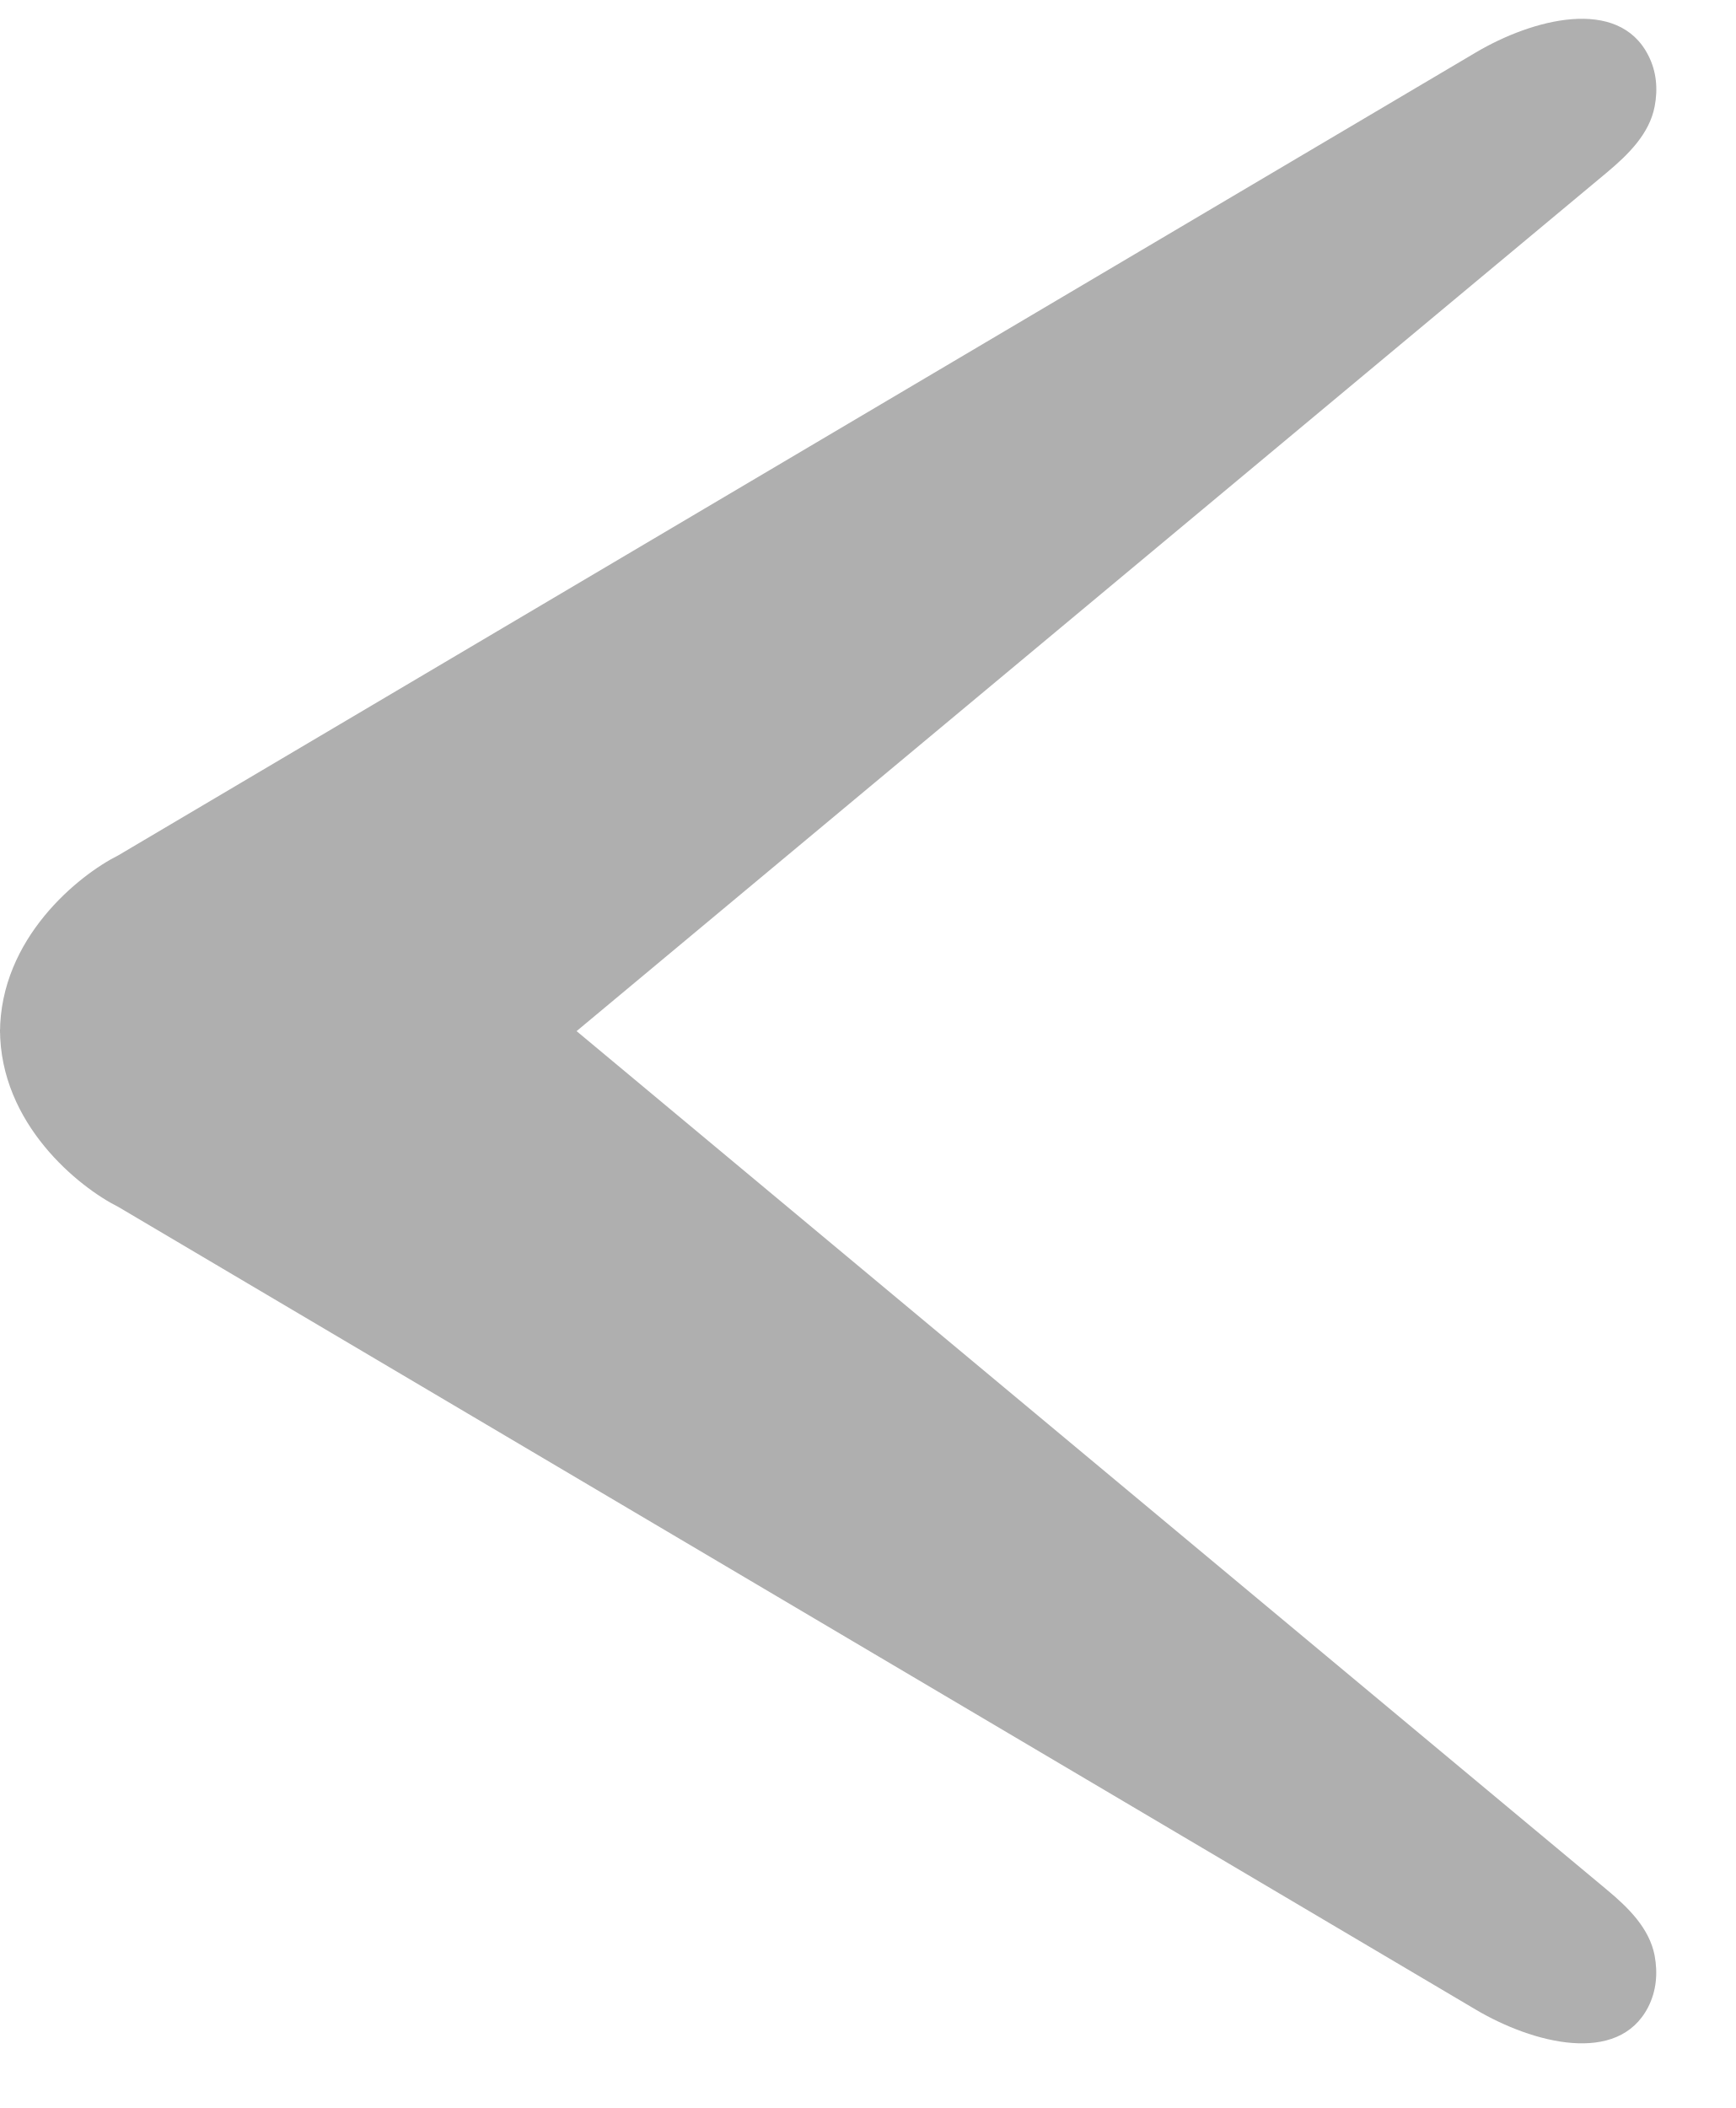
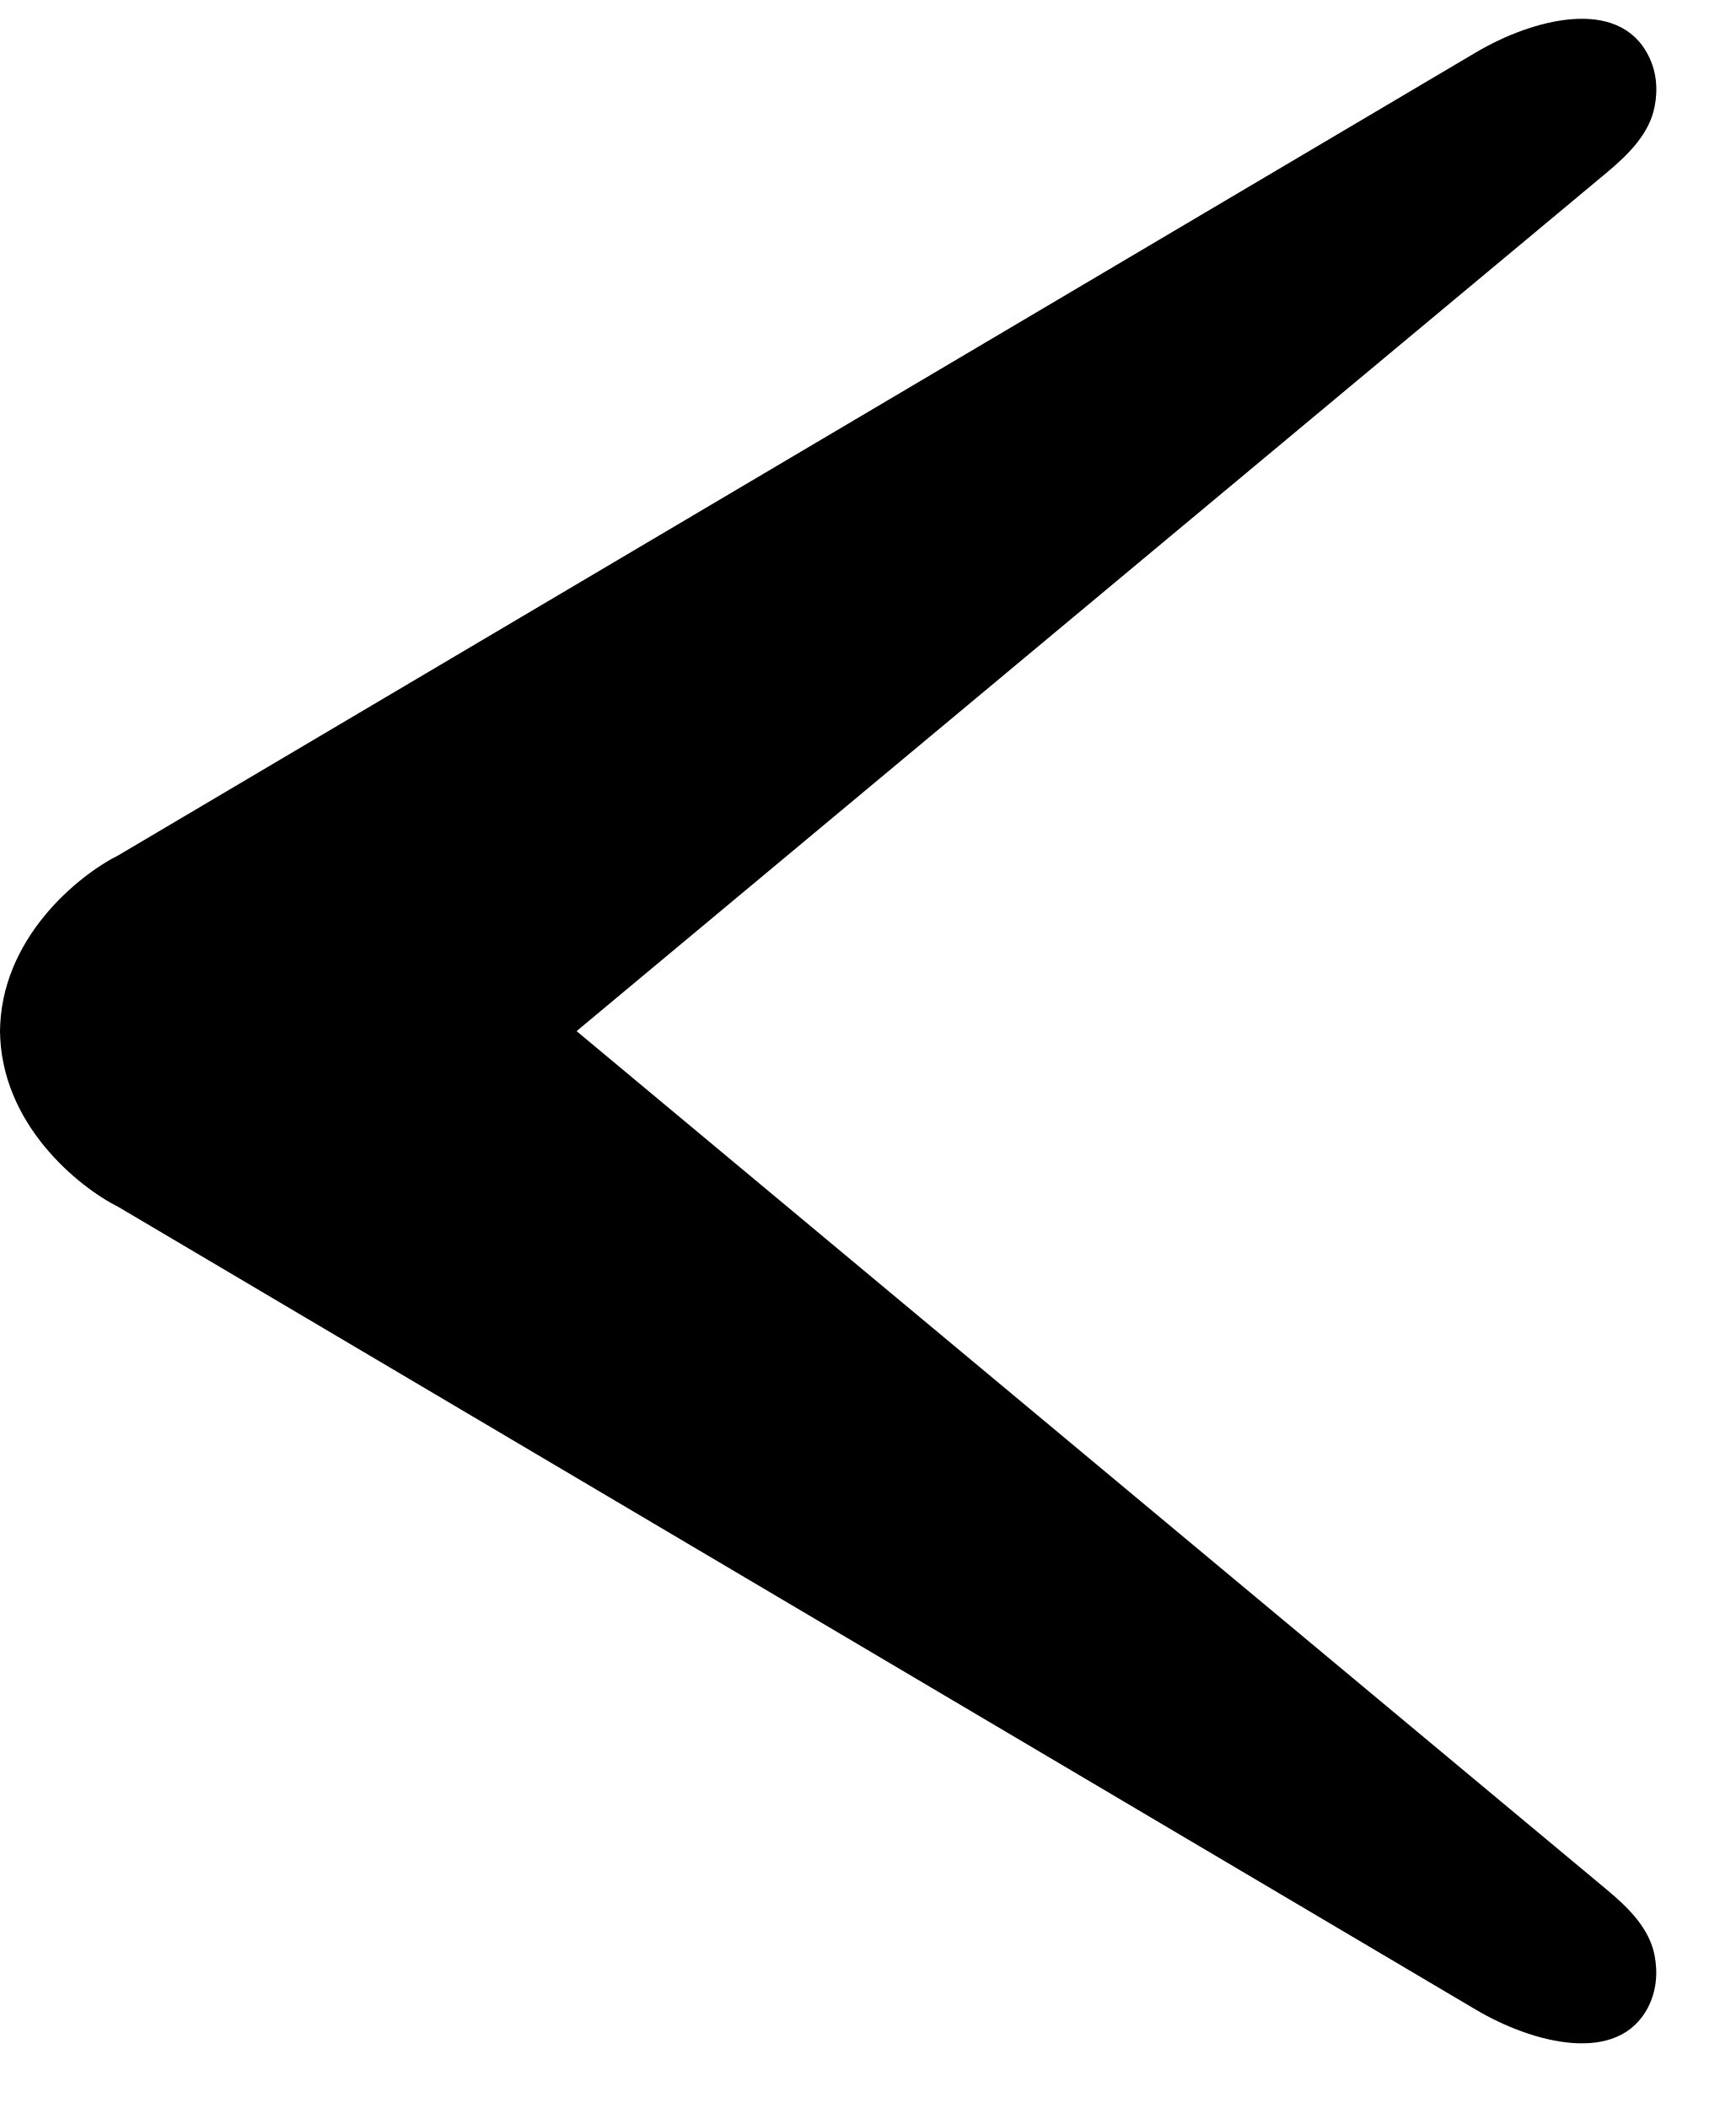
<svg xmlns="http://www.w3.org/2000/svg" width="14" height="17" viewBox="0 0 14 17" fill="none">
-   <path d="M0.954 9.733L11.903 16.207C12.361 16.478 13.05 16.659 13.293 16.186C13.36 16.054 13.371 15.911 13.345 15.771C13.303 15.551 13.133 15.384 12.961 15.241L4.634 8.302L1.31774e-06 8.302C1.28437e-06 9.065 0.636 9.574 0.954 9.733Z" fill="#AFAFAF" />
-   <path d="M0.954 6.898L11.903 0.423C12.361 0.152 13.051 -0.029 13.293 0.445C13.361 0.576 13.372 0.72 13.345 0.859C13.303 1.079 13.133 1.246 12.961 1.39L4.634 8.329L0 8.329C0 7.566 0.636 7.057 0.954 6.898Z" fill="#AFAFAF" />
+   <path d="M0.954 9.733L11.903 16.207C12.361 16.478 13.05 16.659 13.293 16.186C13.36 16.054 13.371 15.911 13.345 15.771C13.303 15.551 13.133 15.384 12.961 15.241L4.634 8.302L1.31774e-06 8.302C1.28437e-06 9.065 0.636 9.574 0.954 9.733Z" fill="black" />
+   <path d="M0.954 6.898L11.903 0.423C12.361 0.152 13.051 -0.029 13.293 0.445C13.361 0.576 13.372 0.72 13.345 0.859C13.303 1.079 13.133 1.246 12.961 1.39L4.634 8.329L0 8.329C0 7.566 0.636 7.057 0.954 6.898Z" fill="black" />
</svg>
